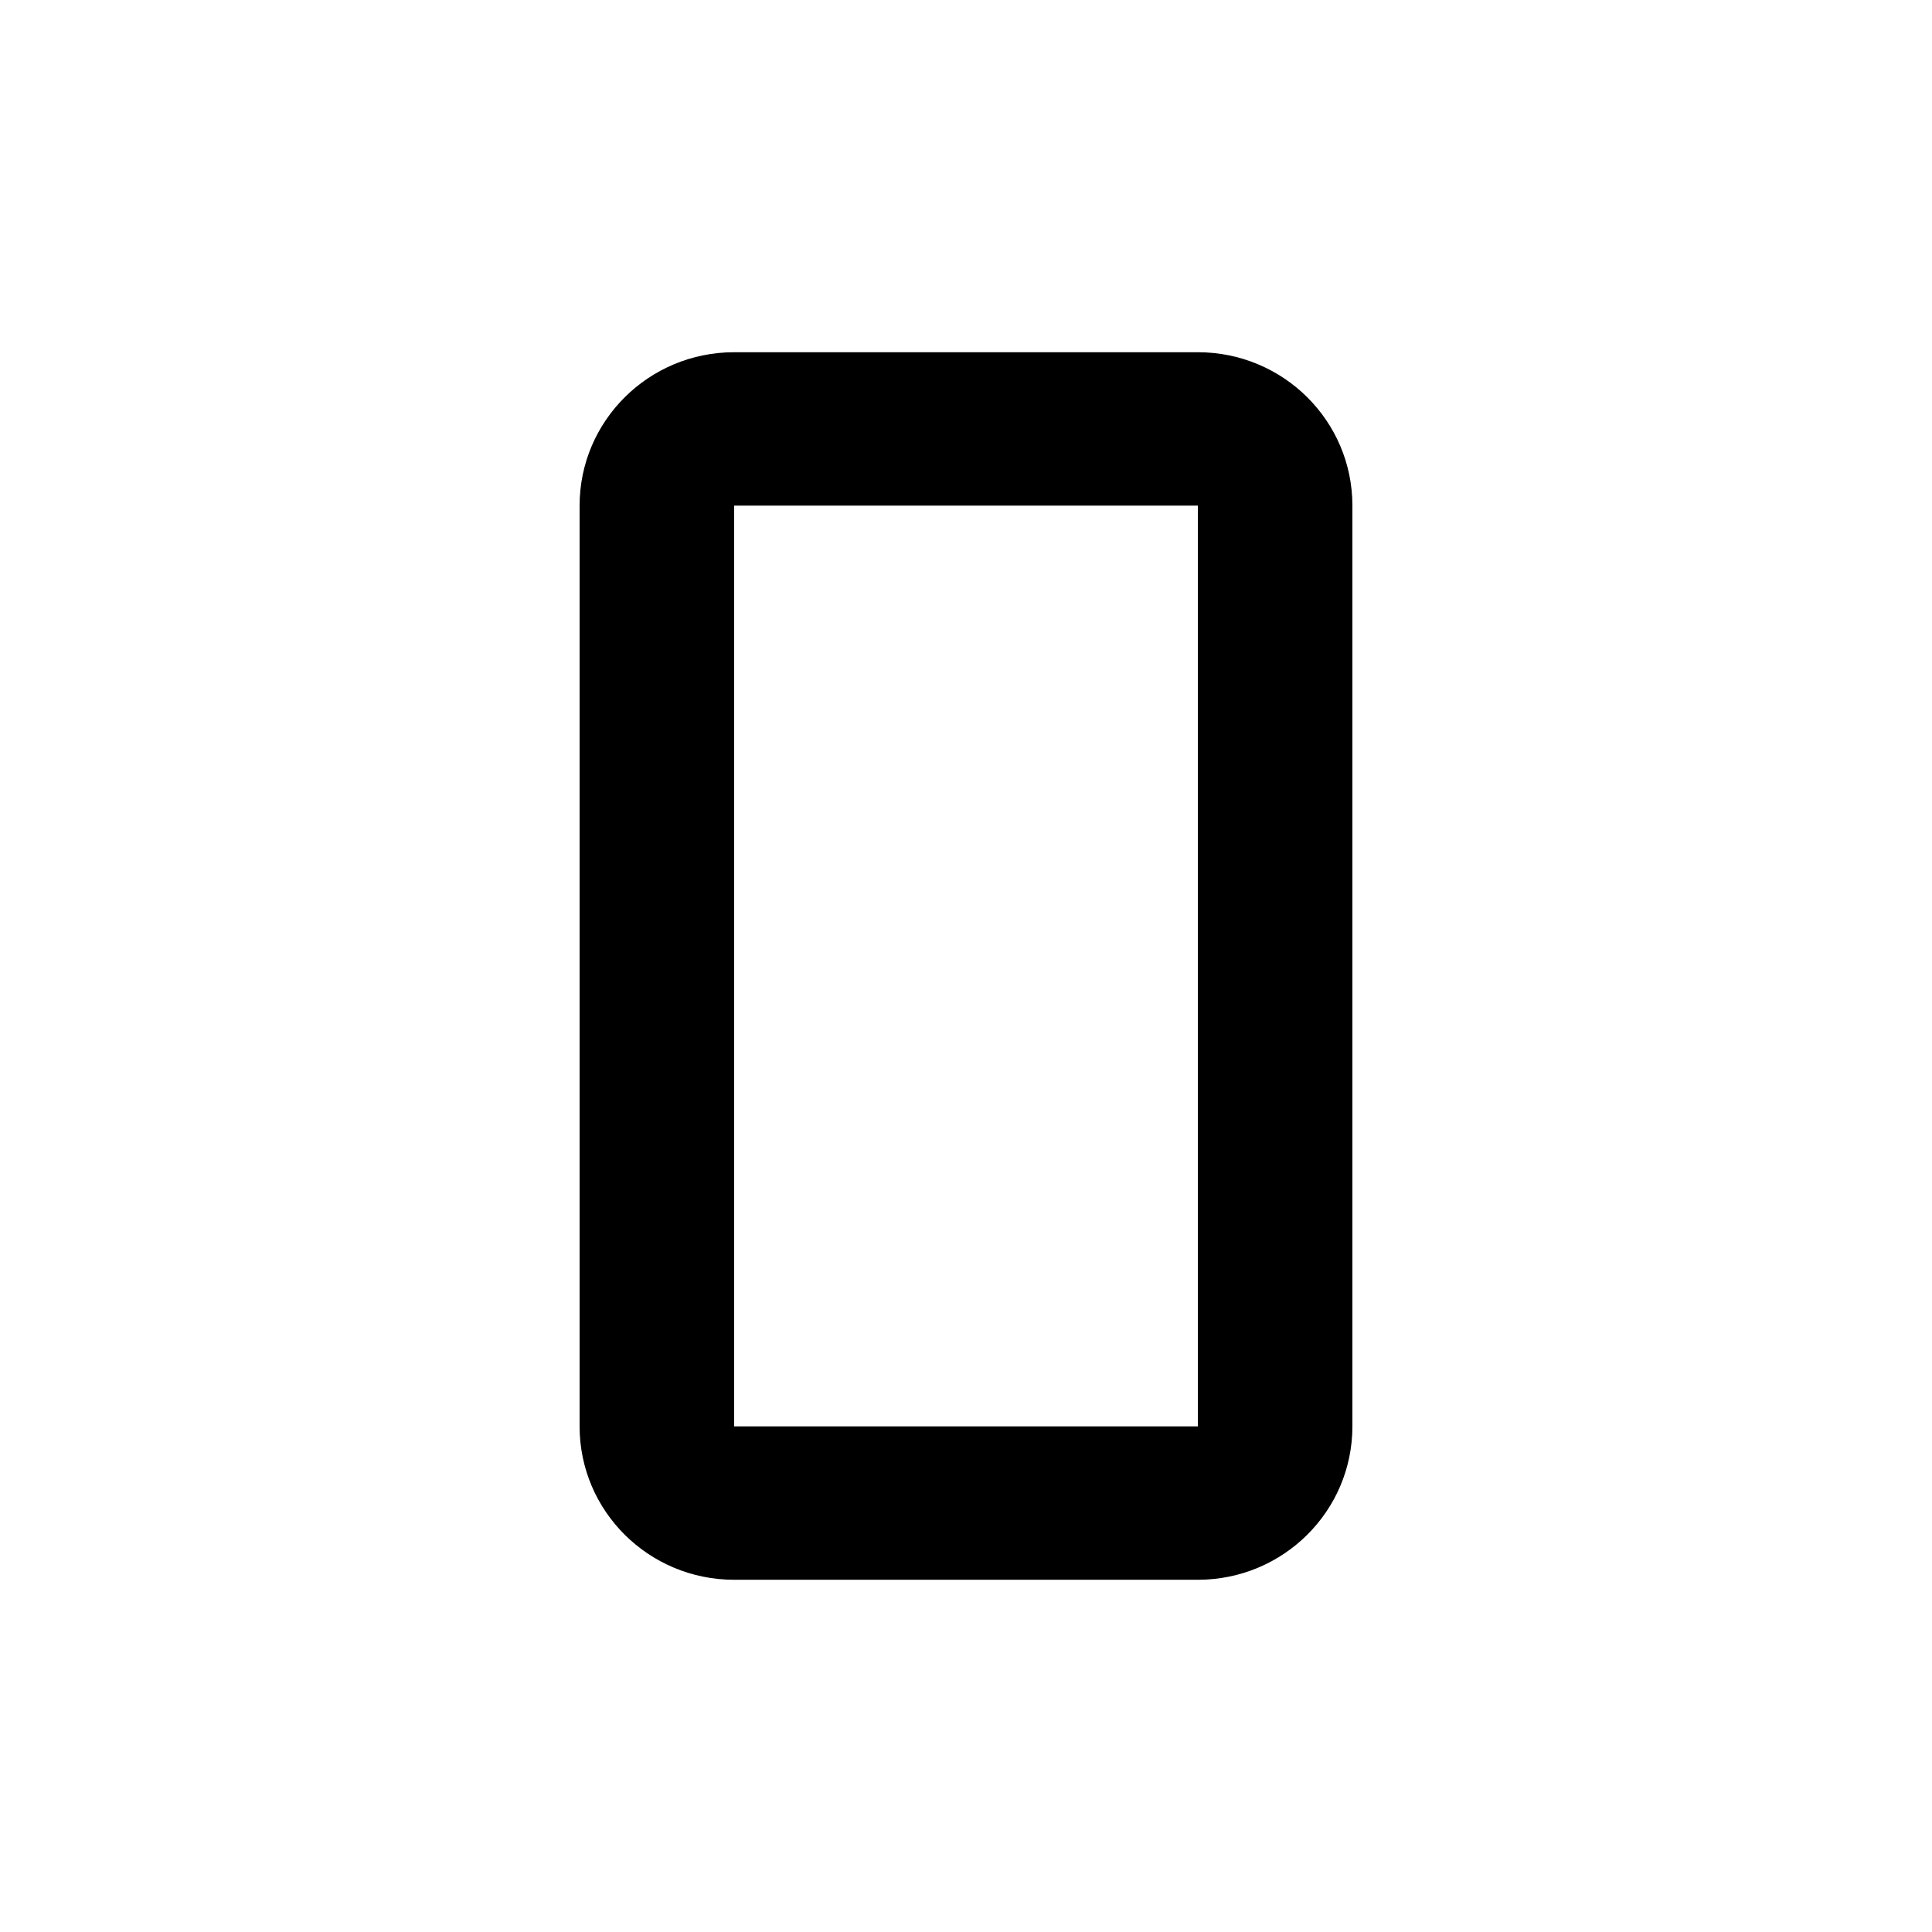
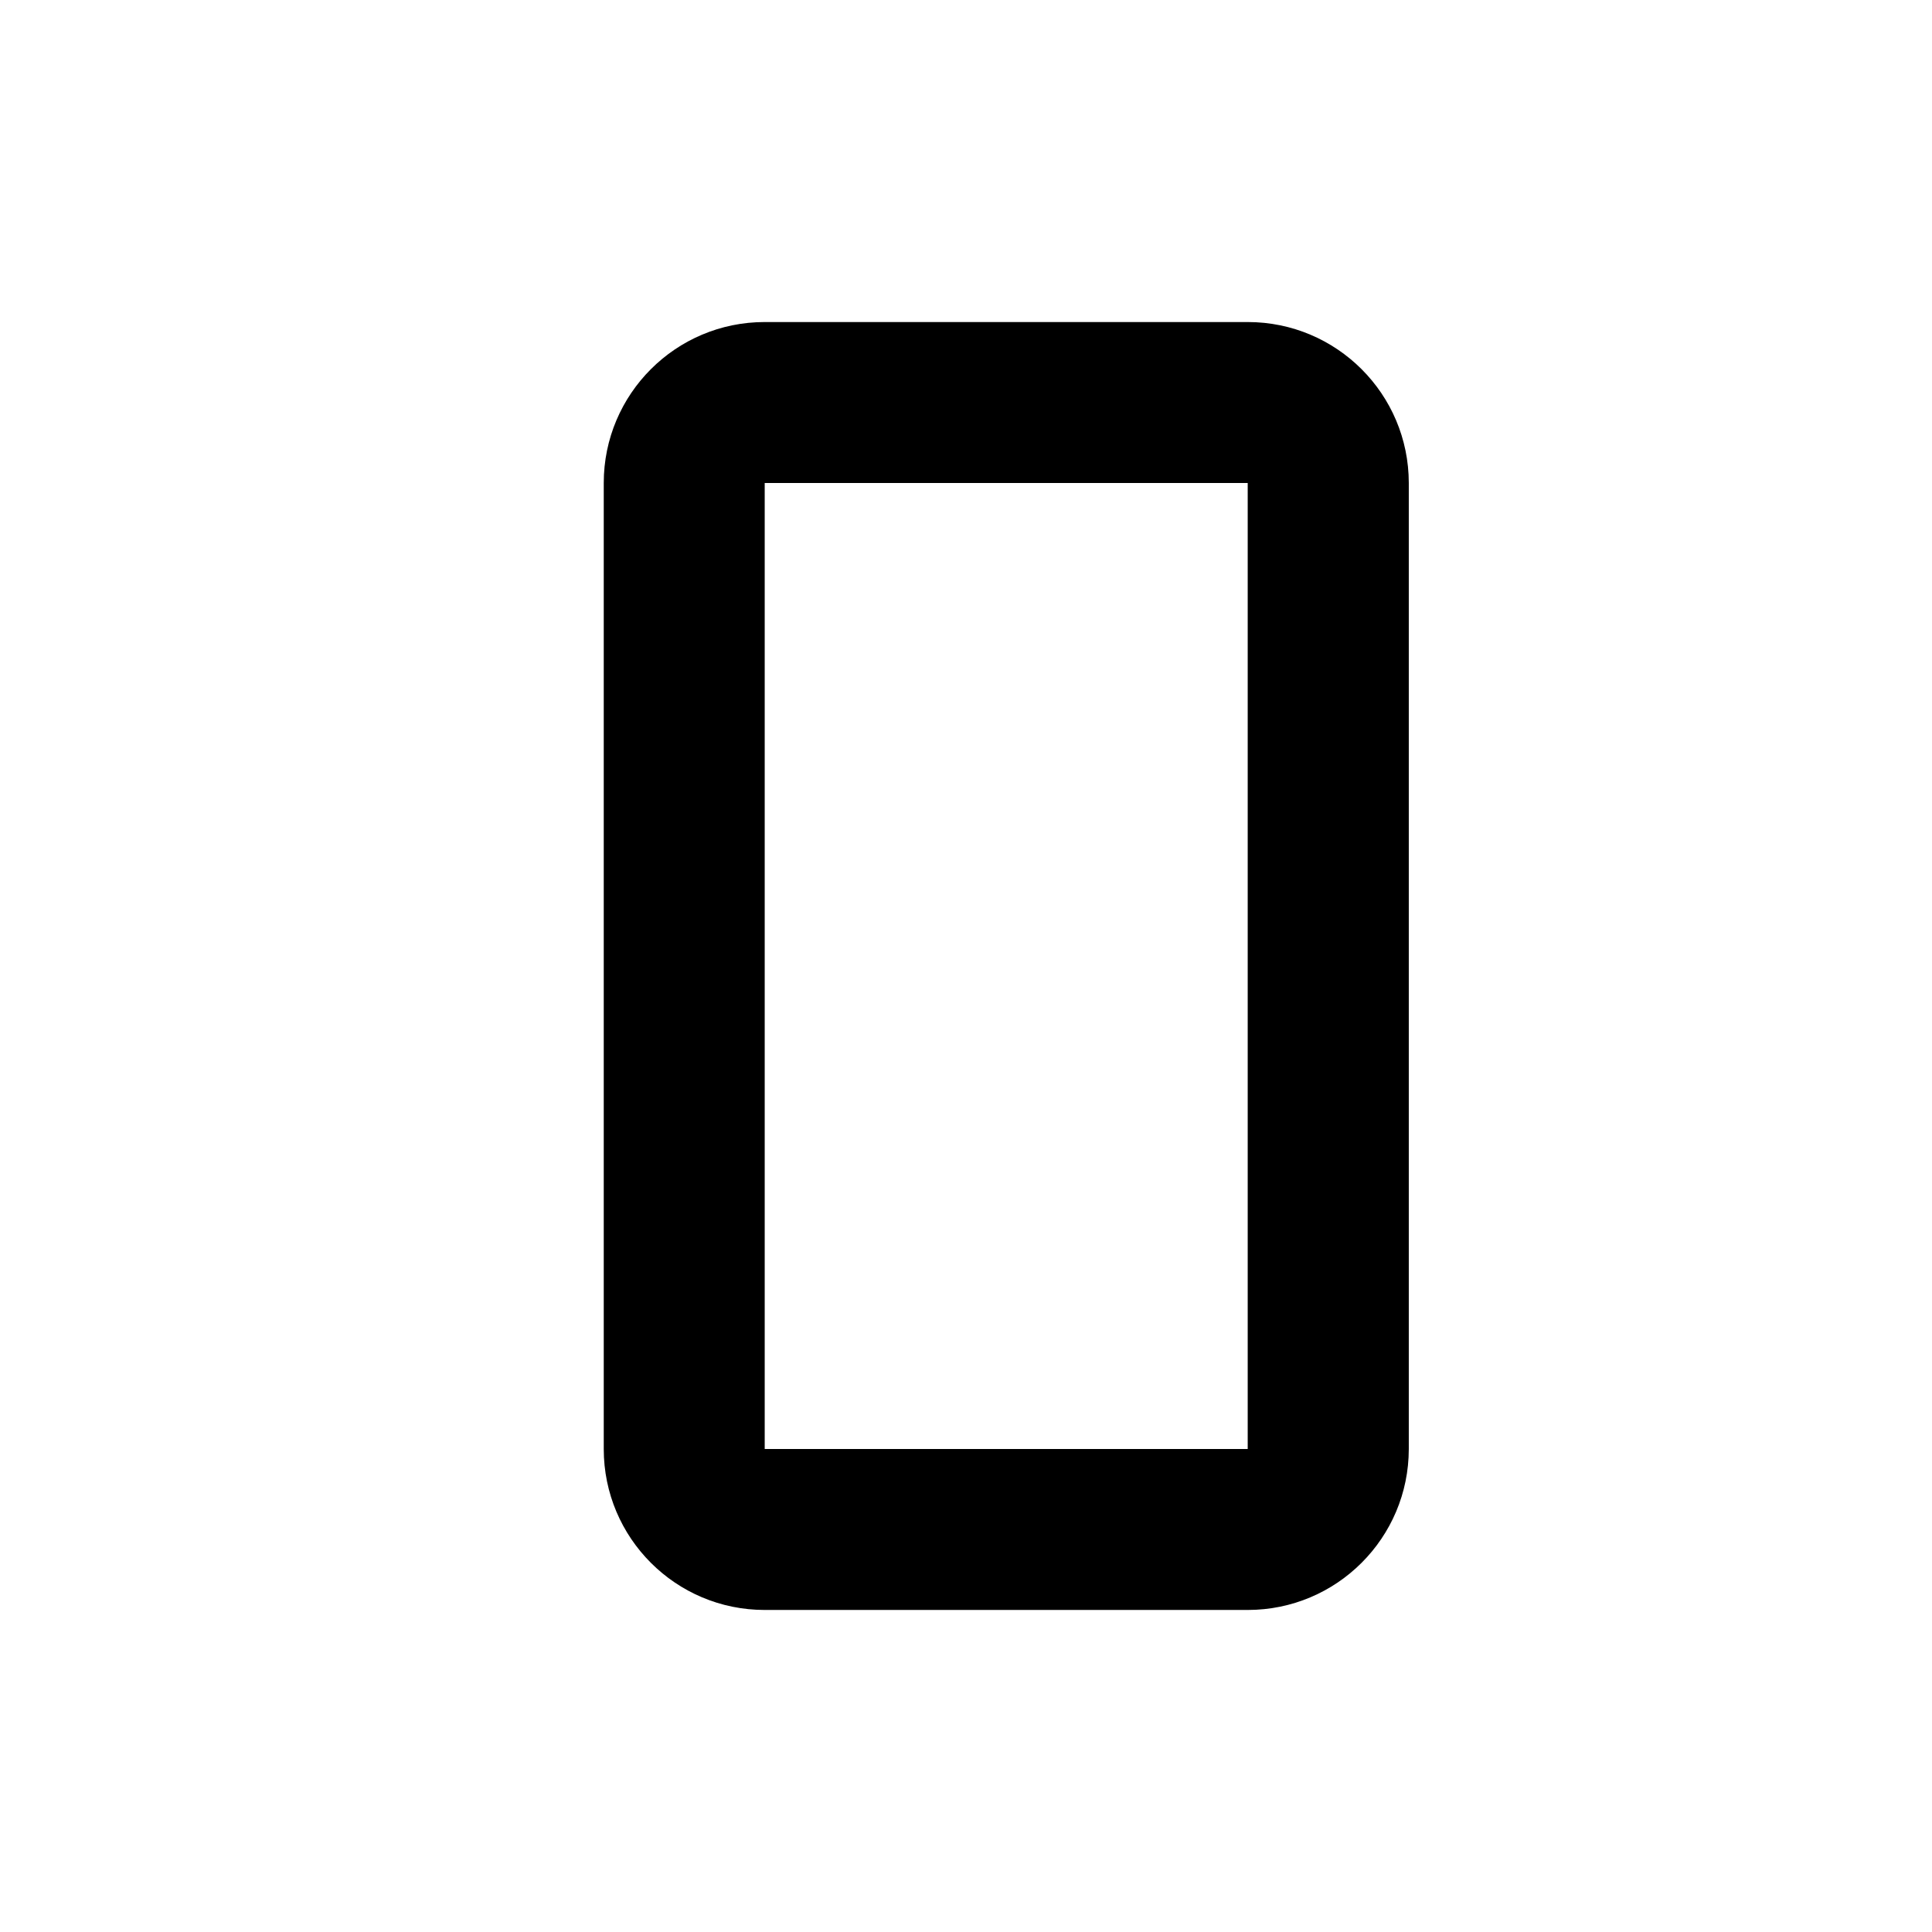
- <svg xmlns="http://www.w3.org/2000/svg" width="64" height="64" viewBox="0 0 64 61">
-   <path style="stroke:none;fill-rule:evenodd;" d="M39.68 15.25H24.32v30.5h15.36Zm-15.36-5.082c-2.828 0-5.12 2.273-5.12 5.082v30.5c0 2.809 2.292 5.082 5.12 5.082h15.36c2.828 0 5.12-2.273 5.12-5.082v-30.5c0-2.809-2.292-5.082-5.12-5.082Zm0 0" />
+ <svg xmlns="http://www.w3.org/2000/svg" width="64" height="64">
+   <path style="stroke:none;fill-rule:evenodd;" d="M41.332 16h-16v32h16Zm-16-5.332A5.331 5.331 0 0 0 20 16v32a5.331 5.331 0 0 0 5.332 5.332h16A5.335 5.335 0 0 0 46.668 48V16a5.335 5.335 0 0 0-5.336-5.332Zm0 0" />
</svg>
